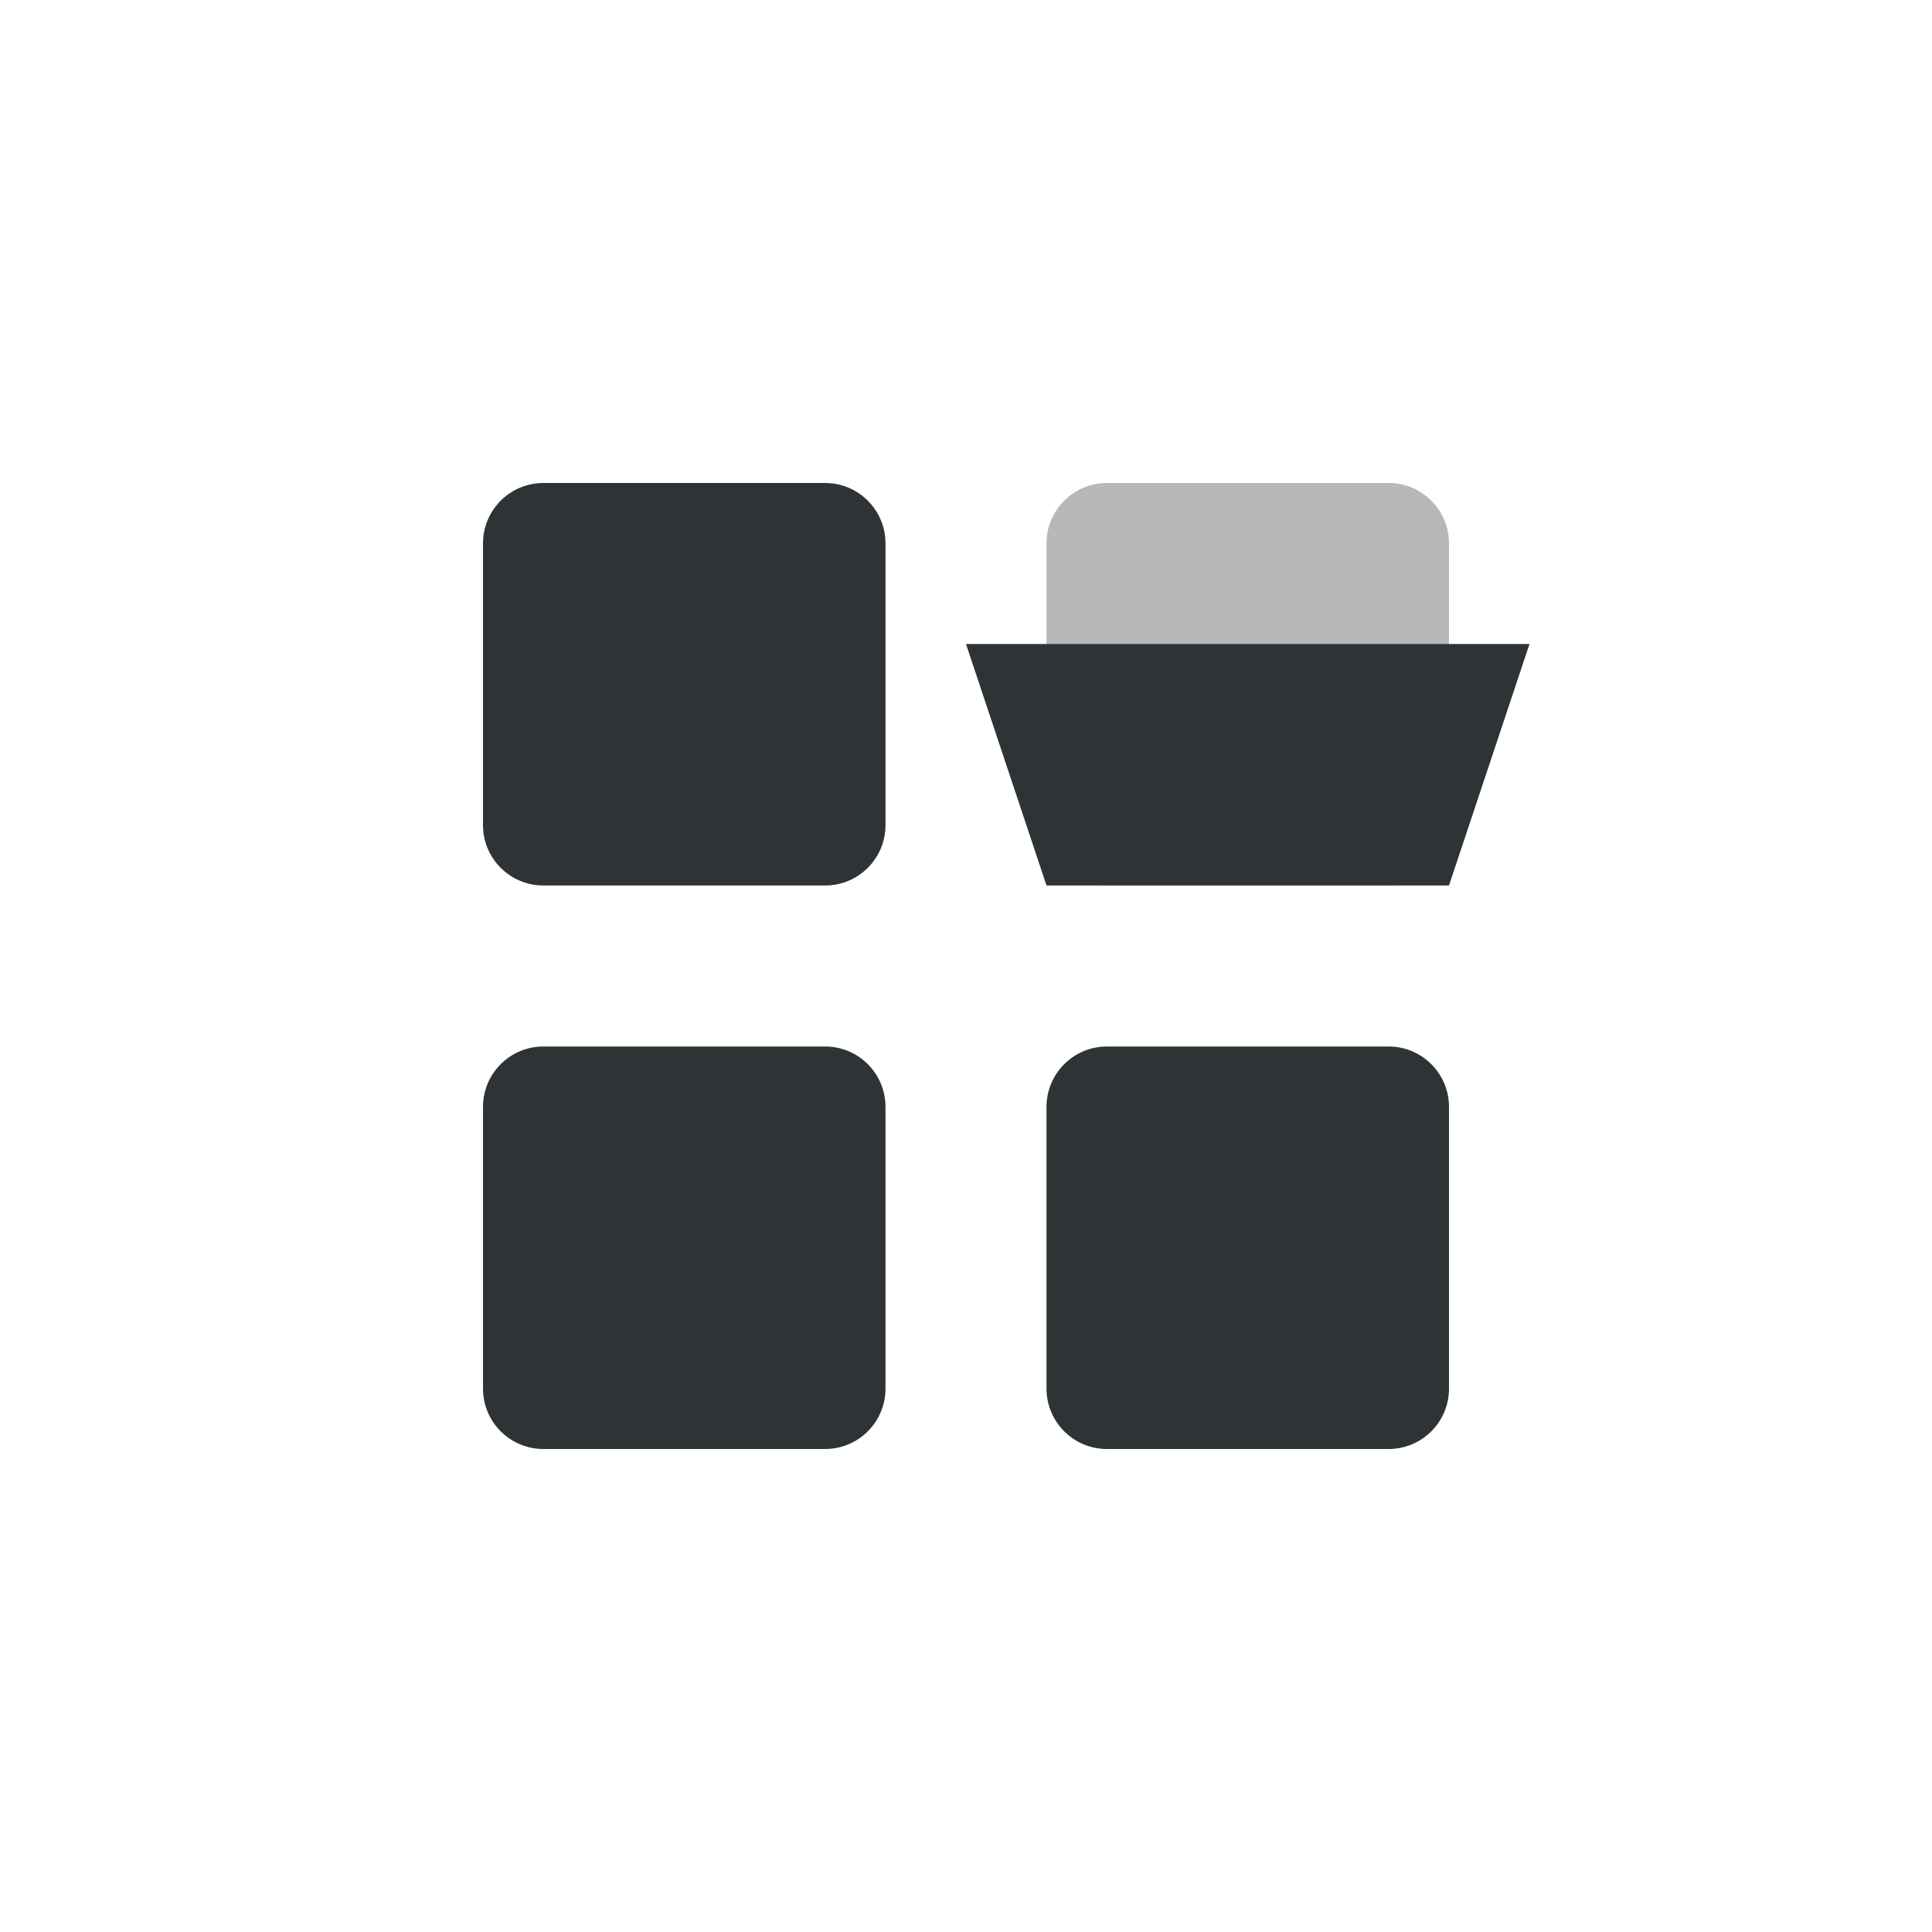
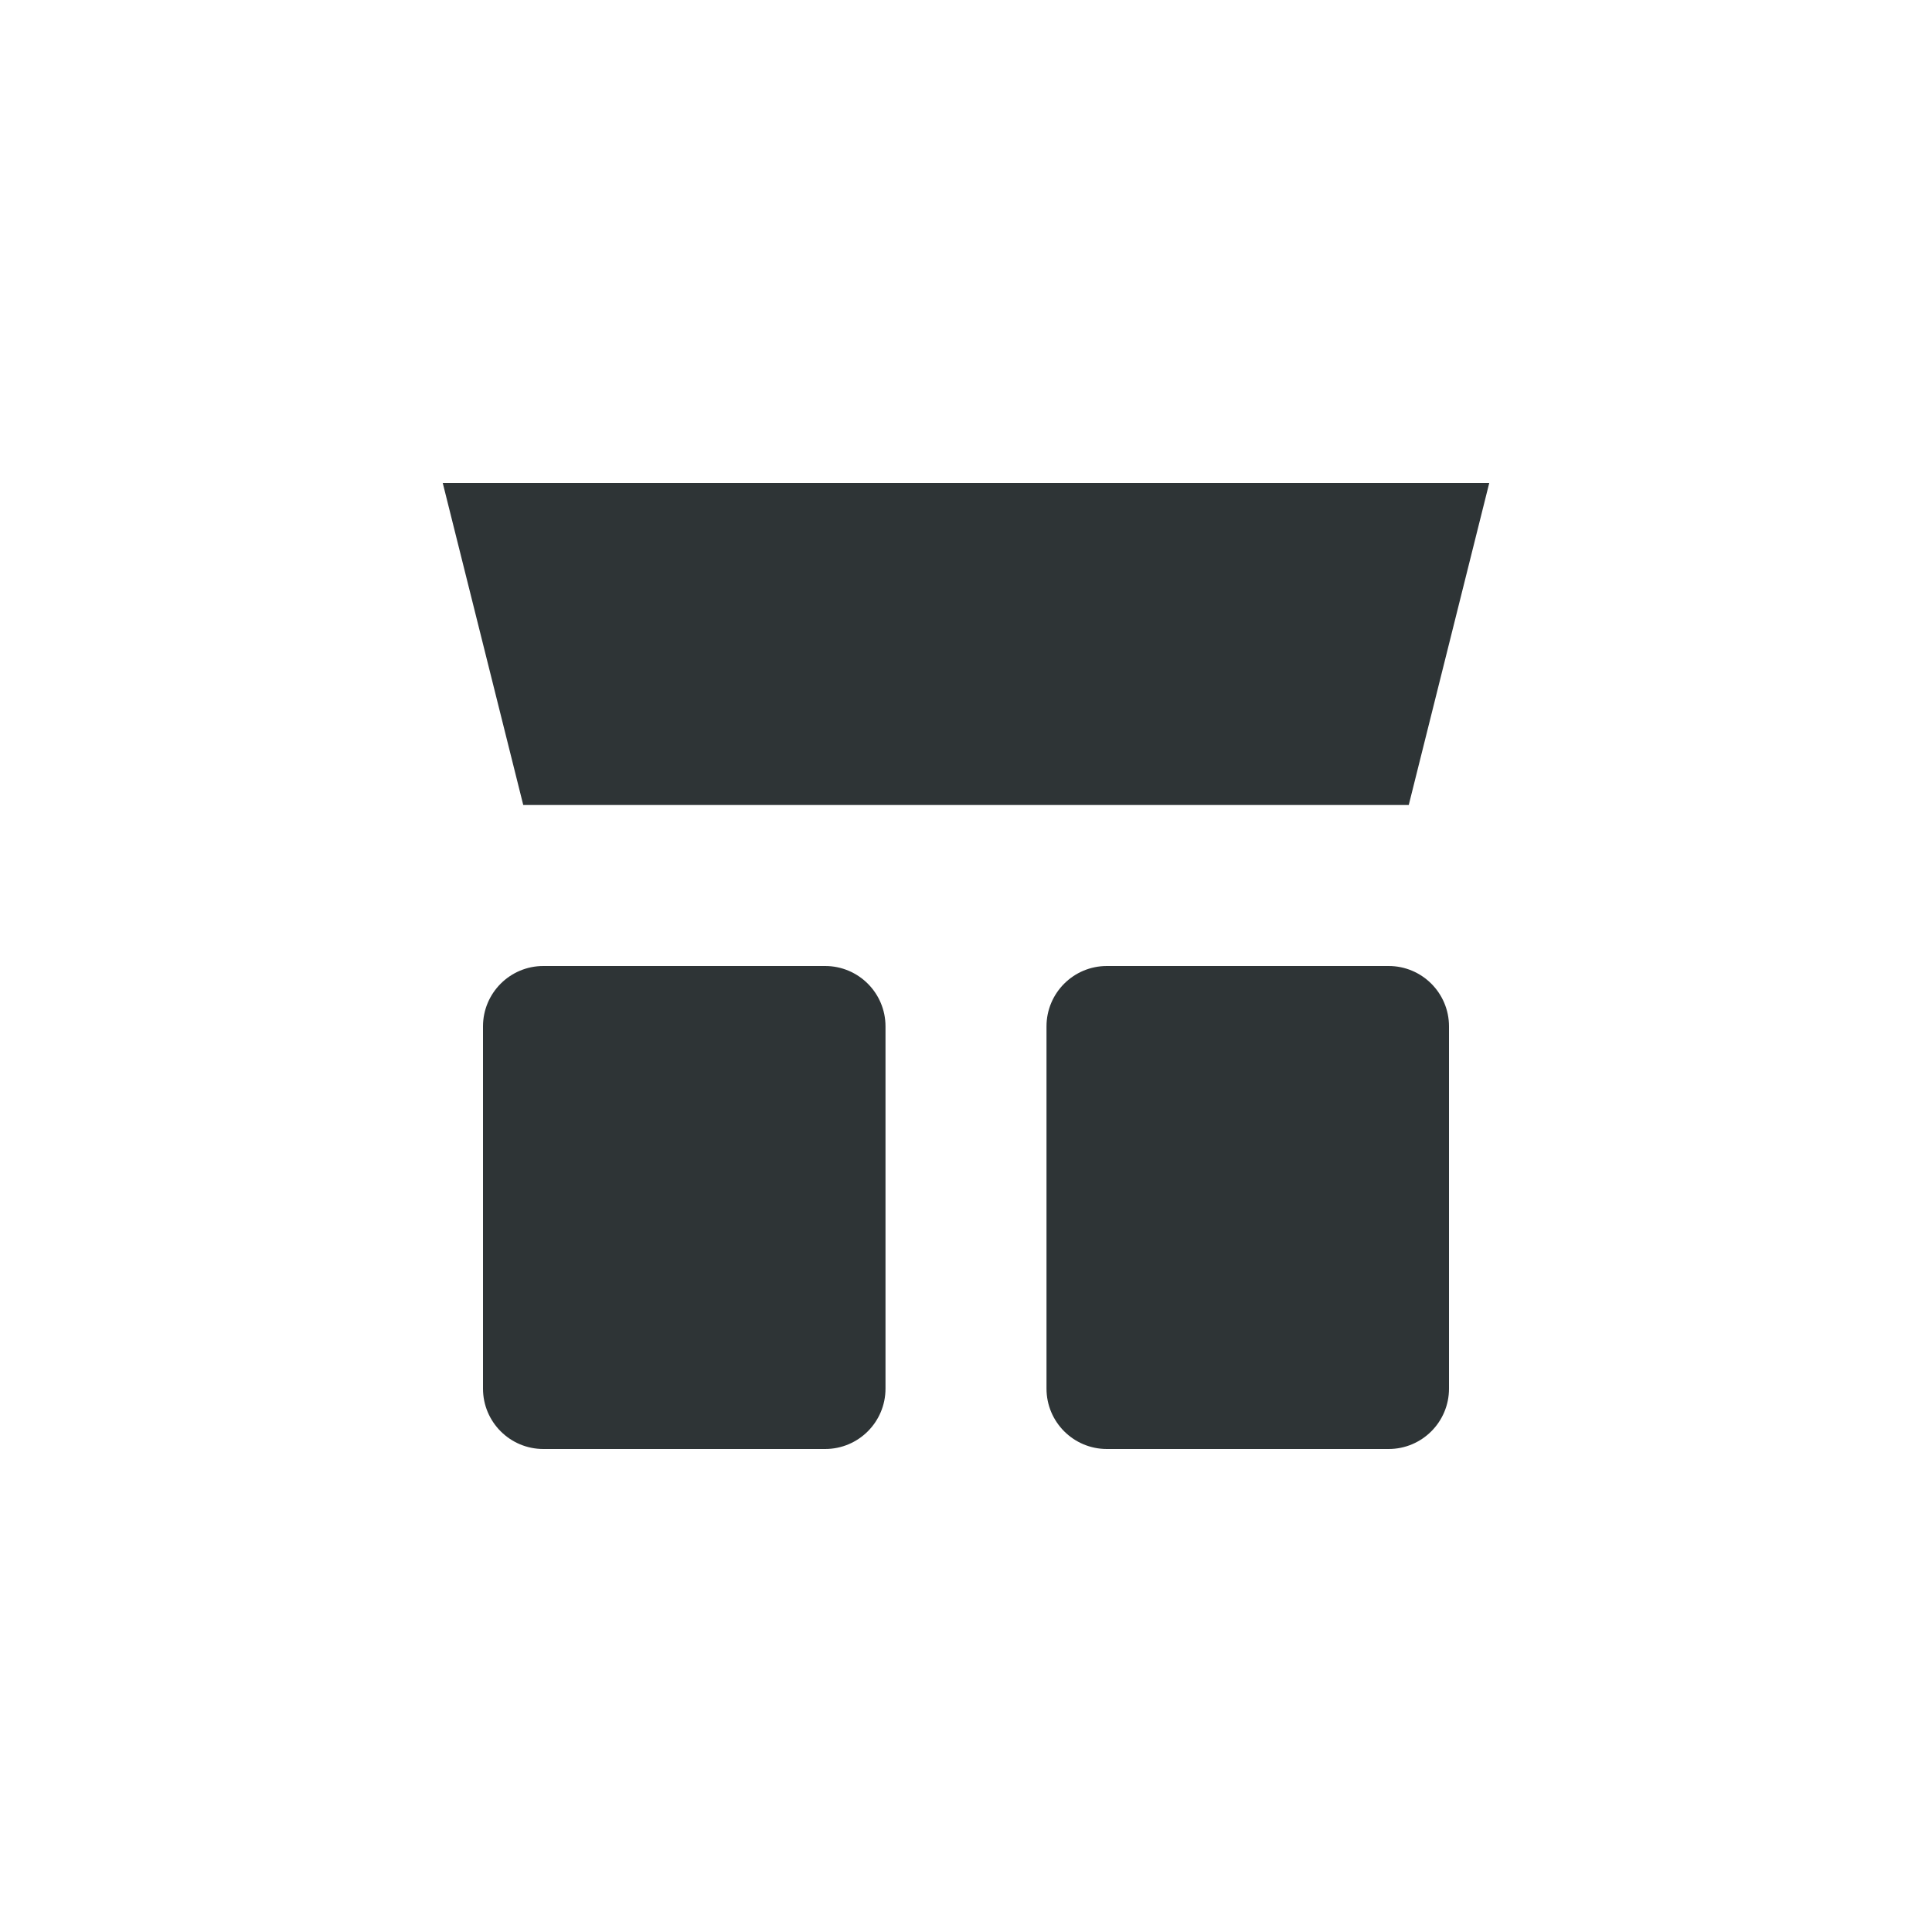
<svg xmlns="http://www.w3.org/2000/svg" width="24" height="24" viewBox="0 0 24 24">
  <g fill="#2e3436">
-     <rect x="6" y="6" width="5" height="5" rx="0.75" />
-     <rect x="6" y="13" width="5" height="5" rx="0.75" />
-     <rect x="13" y="13" width="5" height="5" rx="0.75" />
-     <rect x="13" y="6" width="5" height="5" rx="0.75" opacity="0.35" />
-     <path d="M12 8H19L18 11H13Z" />
+     <path d="M5.5 6H18.5L17.5 10H6.5Z" />
+     <rect x="6" y="12" width="5" height="6" rx="0.75" />
+     <rect x="13" y="12" width="5" height="6" rx="0.75" />
  </g>
</svg>
